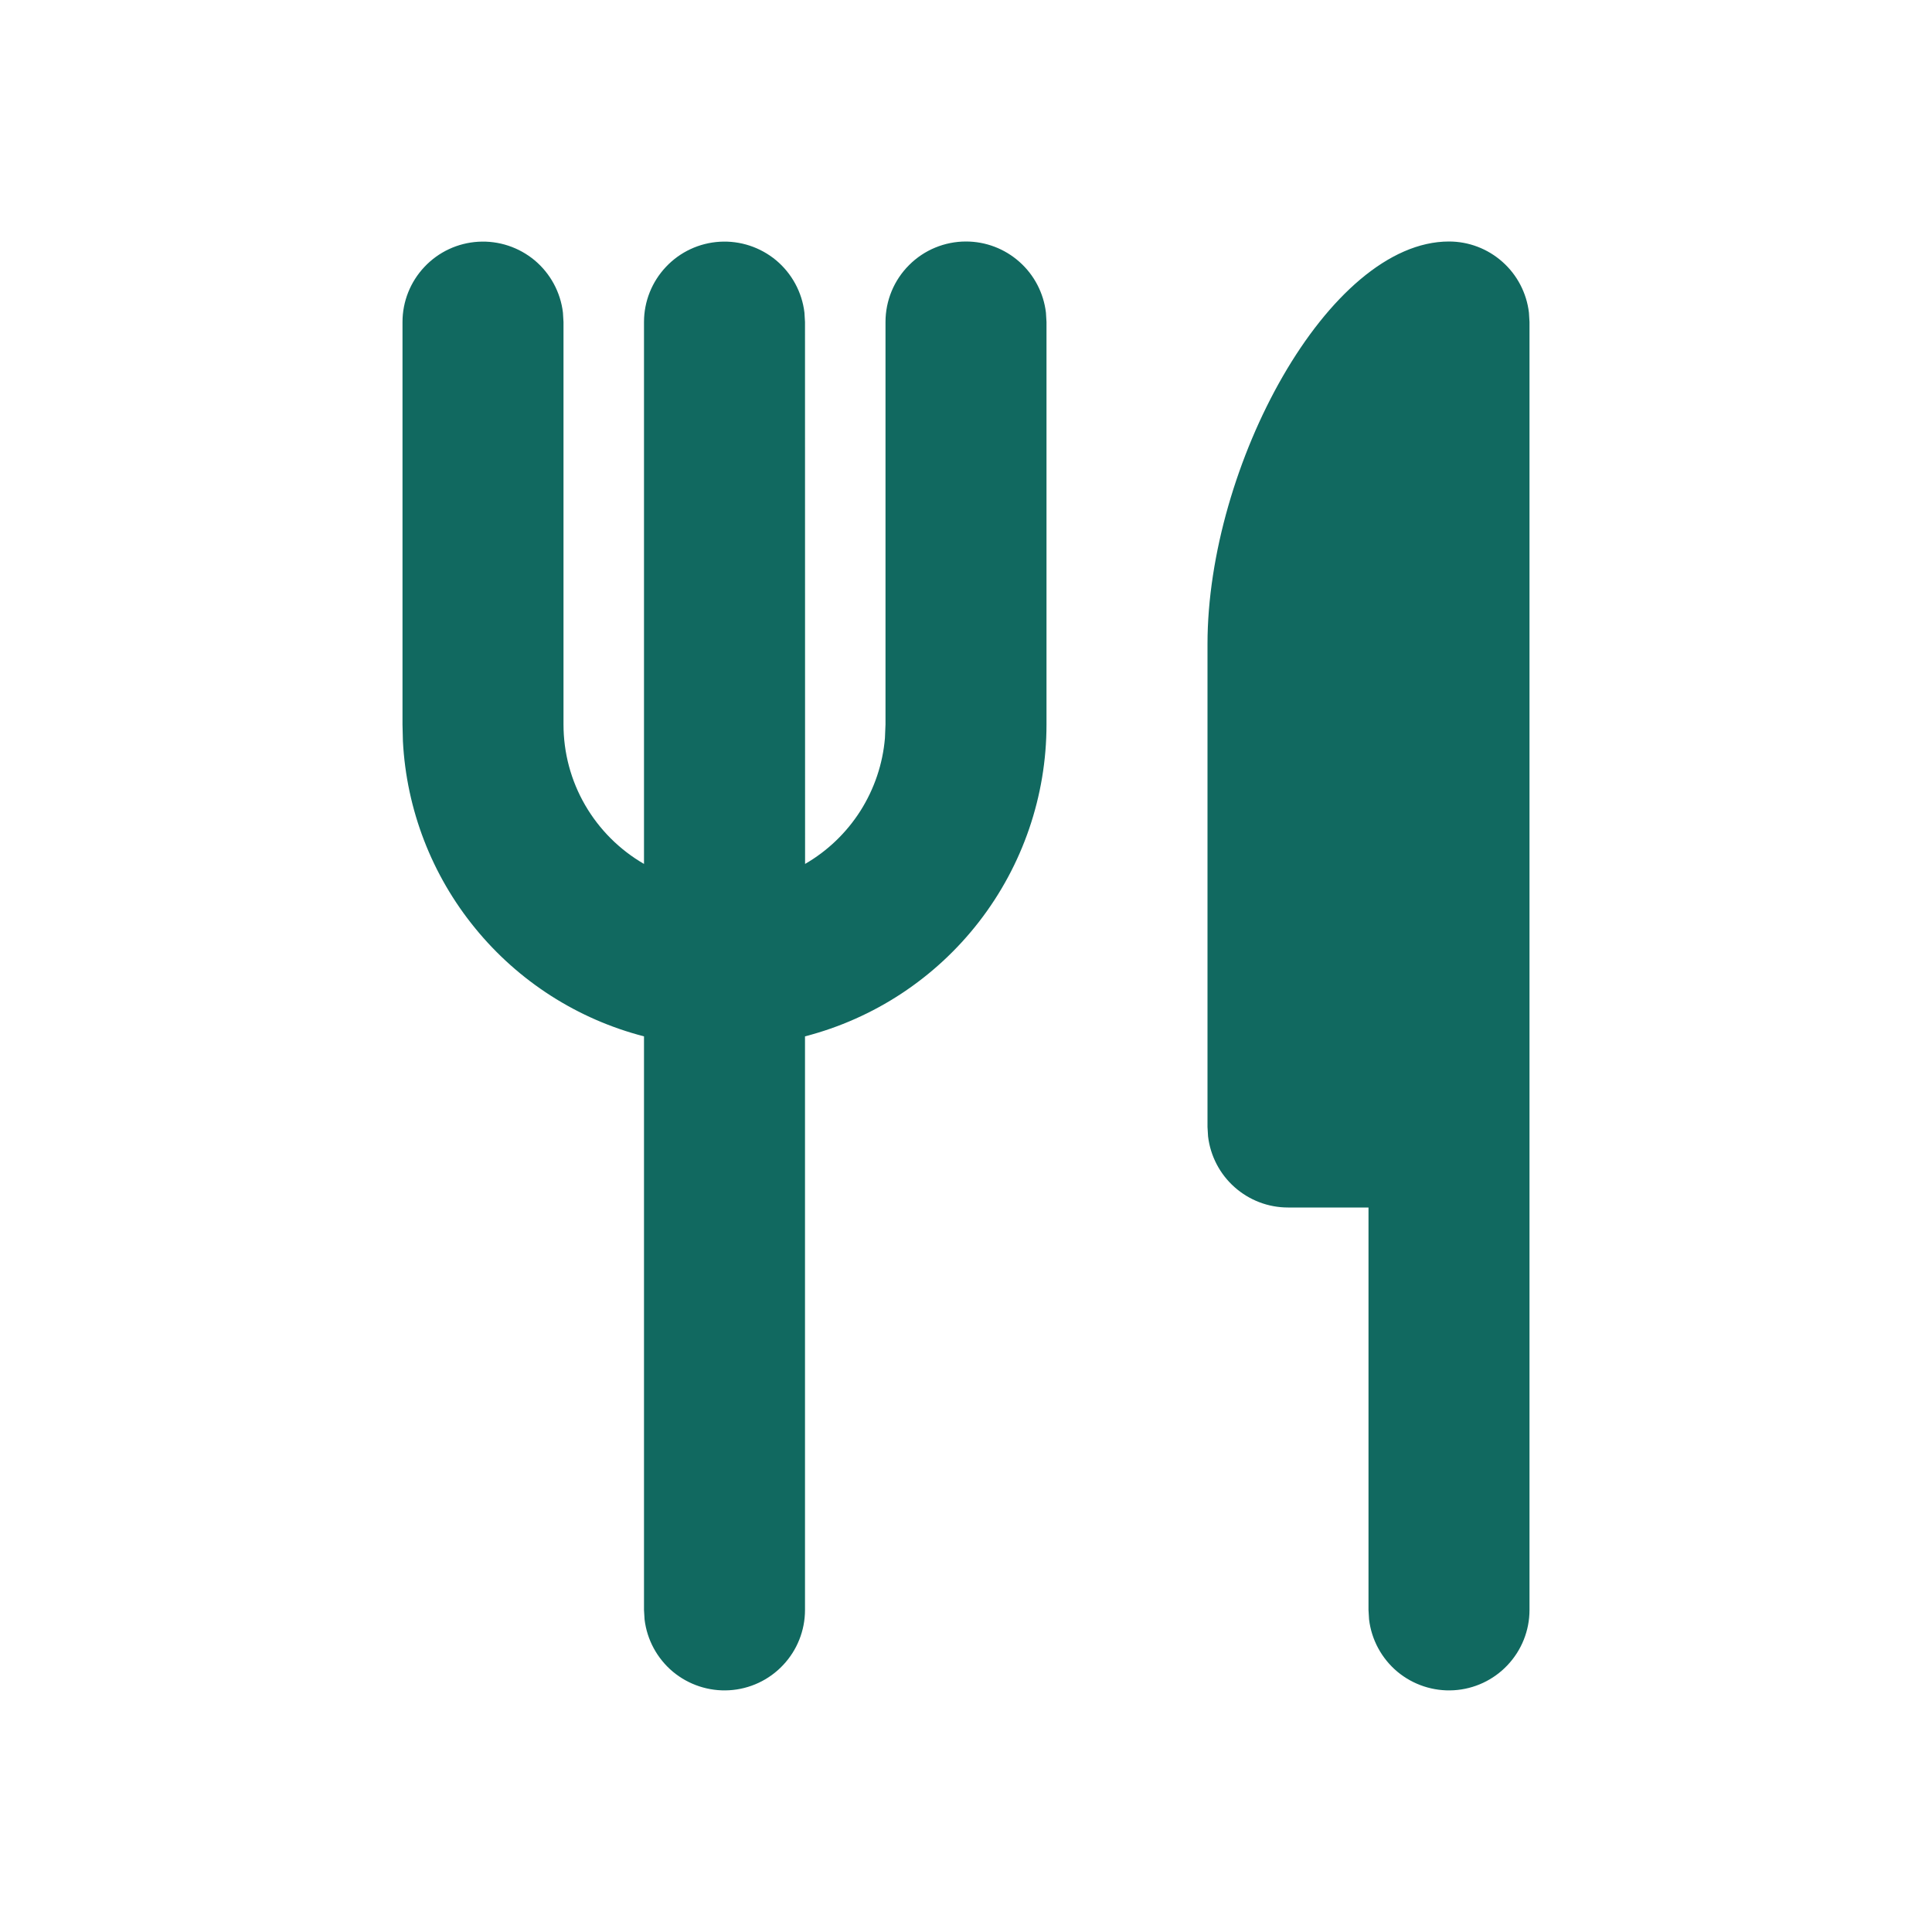
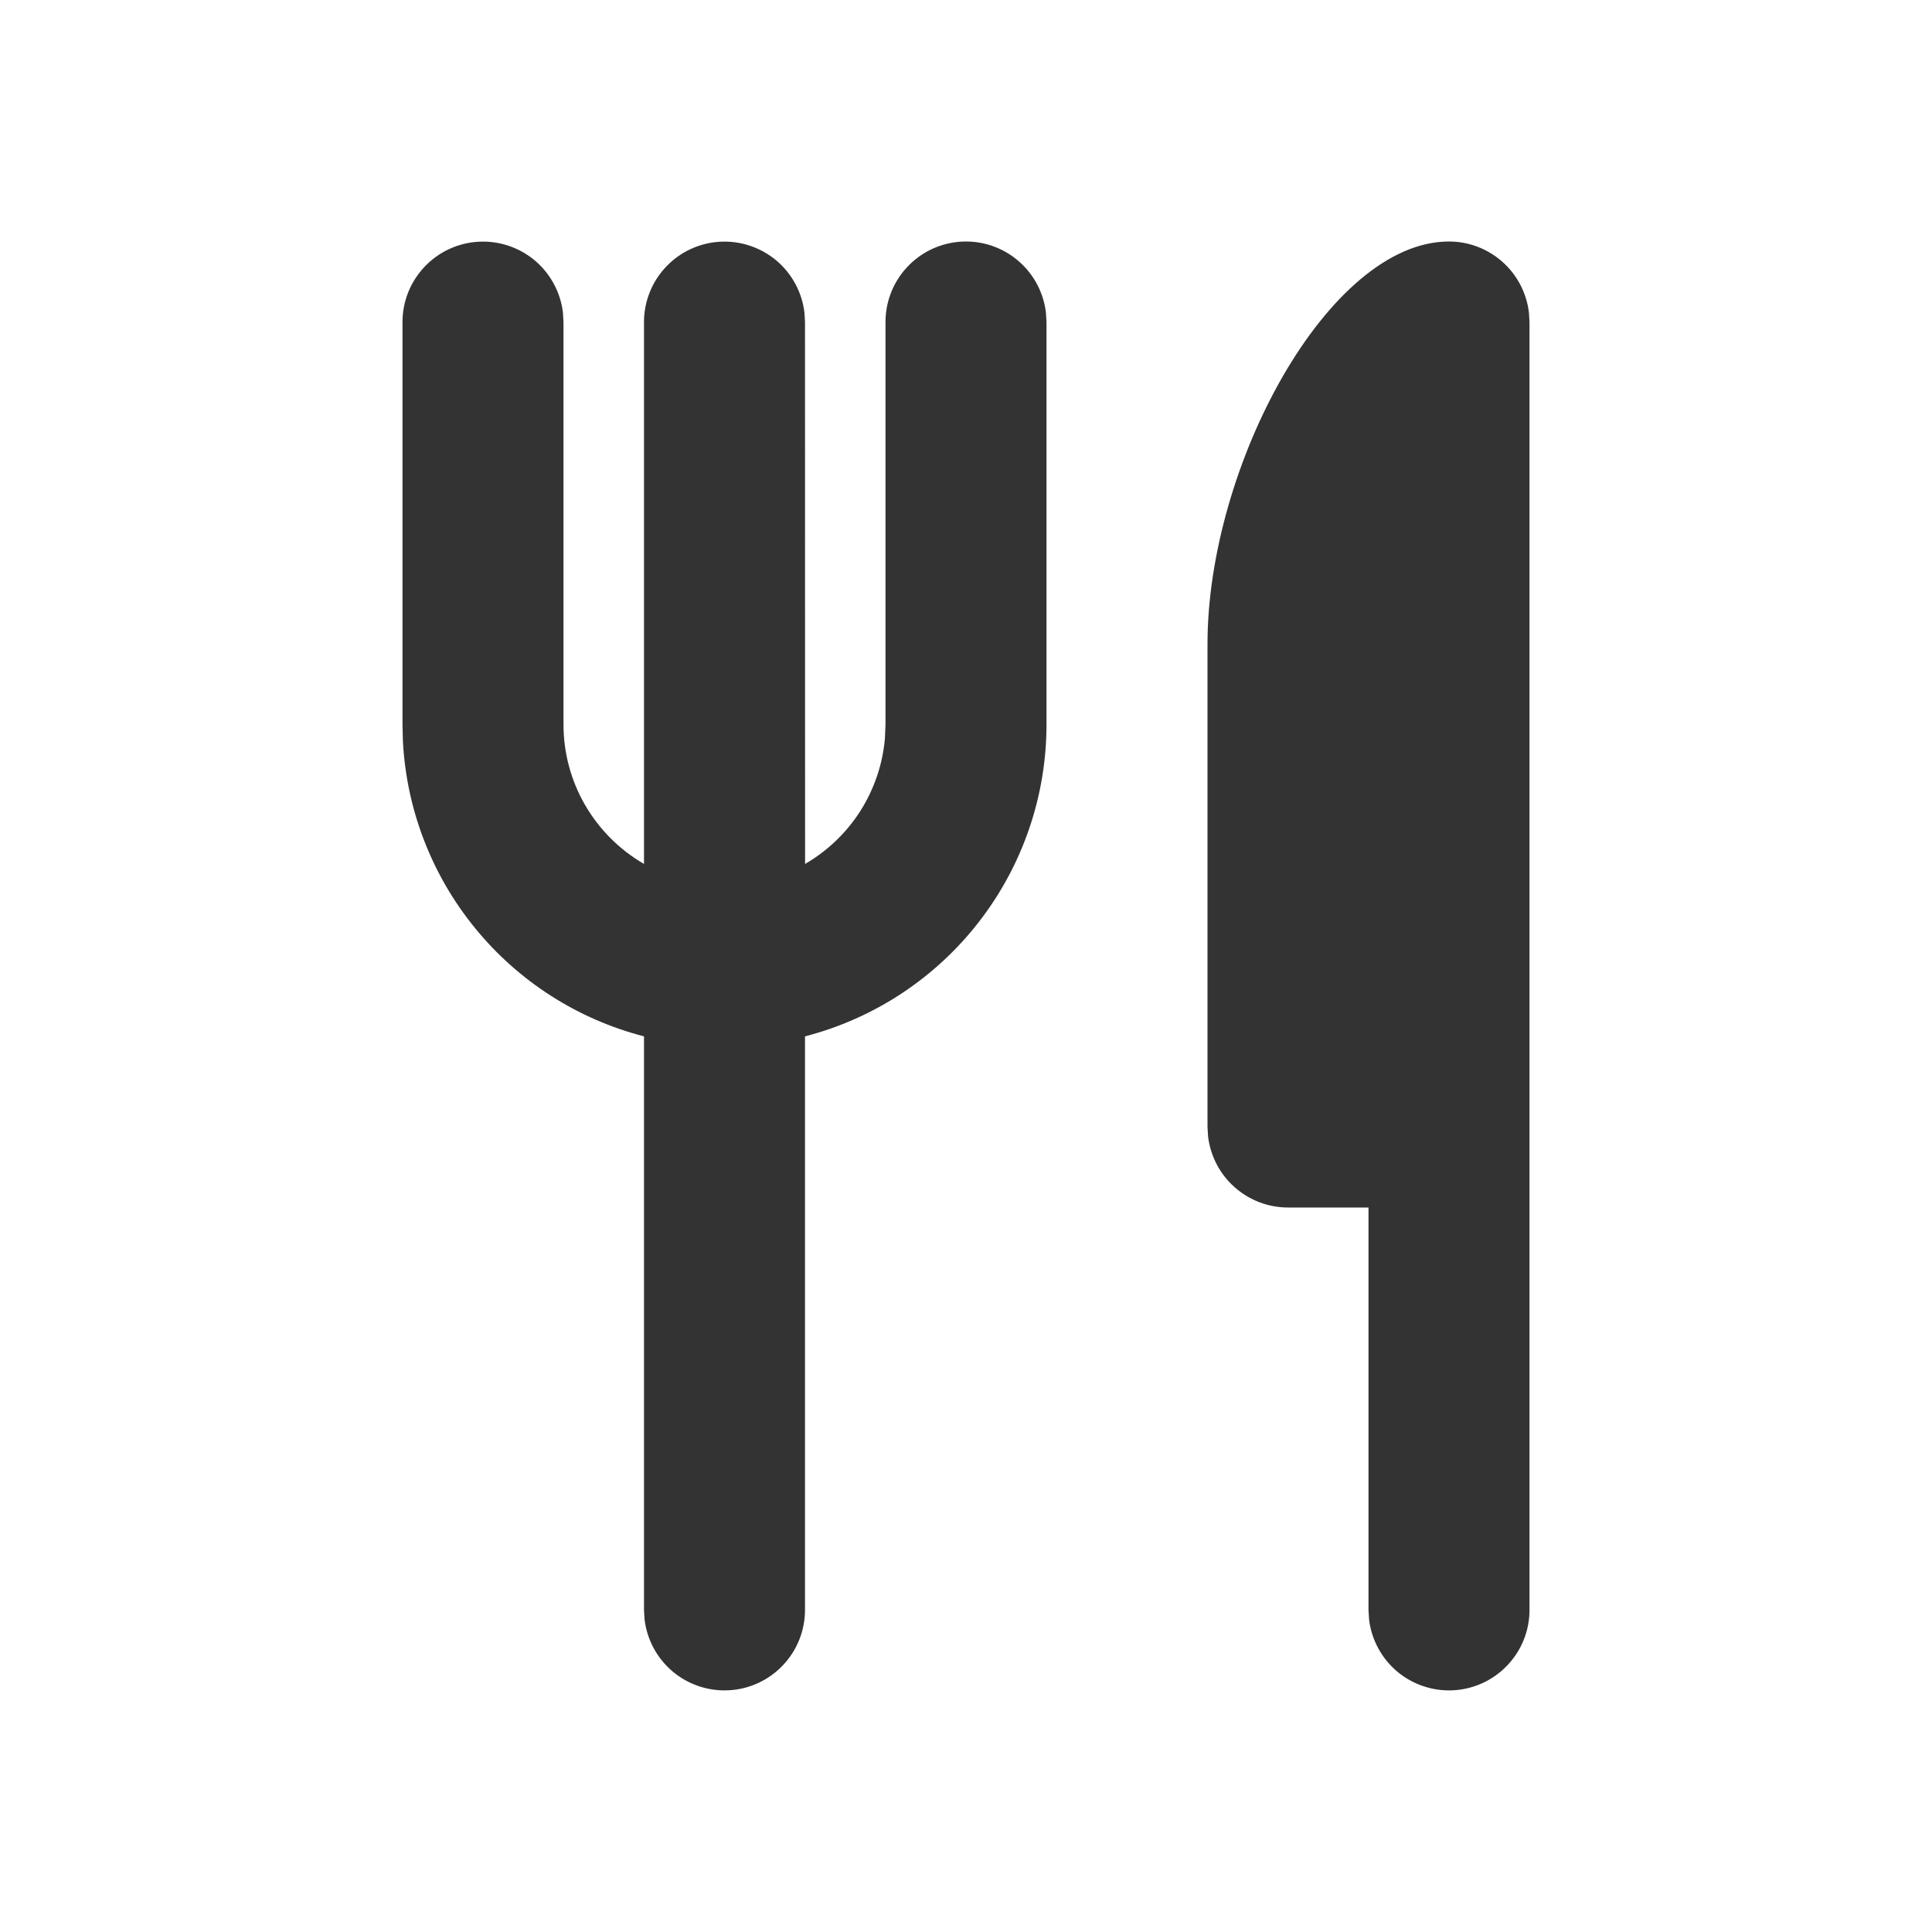
<svg xmlns="http://www.w3.org/2000/svg" width="24" height="24" viewBox="0 0 24 24" fill="none">
-   <path d="M18 3C18.245 3 18.481 3.09 18.664 3.253C18.847 3.415 18.964 3.64 18.993 3.883L19 4V20C19 20.255 18.902 20.5 18.727 20.685C18.552 20.871 18.313 20.982 18.059 20.997C17.804 21.012 17.554 20.929 17.358 20.766C17.163 20.602 17.037 20.37 17.007 20.117L17 20V15H16C15.755 15 15.519 14.91 15.336 14.747C15.153 14.585 15.036 14.36 15.007 14.117L15 14V8C15 5.79 16.5 3 18 3ZM12 3C12.245 3 12.481 3.09 12.664 3.253C12.847 3.415 12.964 3.64 12.993 3.883L13 4V9C13 9.887 12.705 10.749 12.162 11.45C11.619 12.151 10.859 12.652 10 12.874V20C10 20.255 9.902 20.5 9.727 20.685C9.552 20.871 9.313 20.982 9.059 20.997C8.804 21.012 8.554 20.929 8.358 20.766C8.163 20.602 8.037 20.37 8.007 20.117L8 20V12.874C7.175 12.661 6.44 12.19 5.902 11.53C5.363 10.871 5.049 10.056 5.005 9.206L5 9V4C5 3.745 5.098 3.5 5.273 3.315C5.448 3.129 5.687 3.018 5.941 3.003C6.196 2.988 6.446 3.071 6.642 3.234C6.837 3.398 6.963 3.63 6.993 3.883L7 4V9C7 9.351 7.092 9.696 7.268 10C7.444 10.304 7.696 10.556 8 10.732V4C8 3.745 8.098 3.5 8.273 3.315C8.448 3.129 8.687 3.018 8.941 3.003C9.196 2.988 9.446 3.071 9.642 3.234C9.837 3.398 9.963 3.63 9.993 3.883L10 4L10.001 10.732C10.28 10.571 10.516 10.344 10.689 10.072C10.861 9.8 10.966 9.49 10.993 9.169L11 9V4C11 3.735 11.105 3.48 11.293 3.293C11.48 3.105 11.735 3 12 3V3Z" fill="#116960" />
+   <path d="M18 3C18.245 3 18.481 3.09 18.664 3.253C18.847 3.415 18.964 3.64 18.993 3.883L19 4V20C19 20.255 18.902 20.5 18.727 20.685C18.552 20.871 18.313 20.982 18.059 20.997C17.804 21.012 17.554 20.929 17.358 20.766C17.163 20.602 17.037 20.37 17.007 20.117L17 20V15H16C15.755 15 15.519 14.91 15.336 14.747C15.153 14.585 15.036 14.36 15.007 14.117L15 14V8C15 5.79 16.5 3 18 3ZM12 3C12.245 3 12.481 3.09 12.664 3.253C12.847 3.415 12.964 3.64 12.993 3.883L13 4V9C13 9.887 12.705 10.749 12.162 11.45C11.619 12.151 10.859 12.652 10 12.874V20C10 20.255 9.902 20.5 9.727 20.685C9.552 20.871 9.313 20.982 9.059 20.997C8.804 21.012 8.554 20.929 8.358 20.766C8.163 20.602 8.037 20.37 8.007 20.117L8 20V12.874C7.175 12.661 6.44 12.19 5.902 11.53C5.363 10.871 5.049 10.056 5.005 9.206L5 9V4C5 3.745 5.098 3.5 5.273 3.315C5.448 3.129 5.687 3.018 5.941 3.003C6.196 2.988 6.446 3.071 6.642 3.234C6.837 3.398 6.963 3.63 6.993 3.883L7 4V9C7 9.351 7.092 9.696 7.268 10C7.444 10.304 7.696 10.556 8 10.732V4C8 3.745 8.098 3.5 8.273 3.315C8.448 3.129 8.687 3.018 8.941 3.003C9.196 2.988 9.446 3.071 9.642 3.234C9.837 3.398 9.963 3.63 9.993 3.883L10 4L10.001 10.732C10.28 10.571 10.516 10.344 10.689 10.072C10.861 9.8 10.966 9.49 10.993 9.169L11 9V4C11 3.735 11.105 3.48 11.293 3.293C11.48 3.105 11.735 3 12 3Z" fill="#333333" />
</svg>
